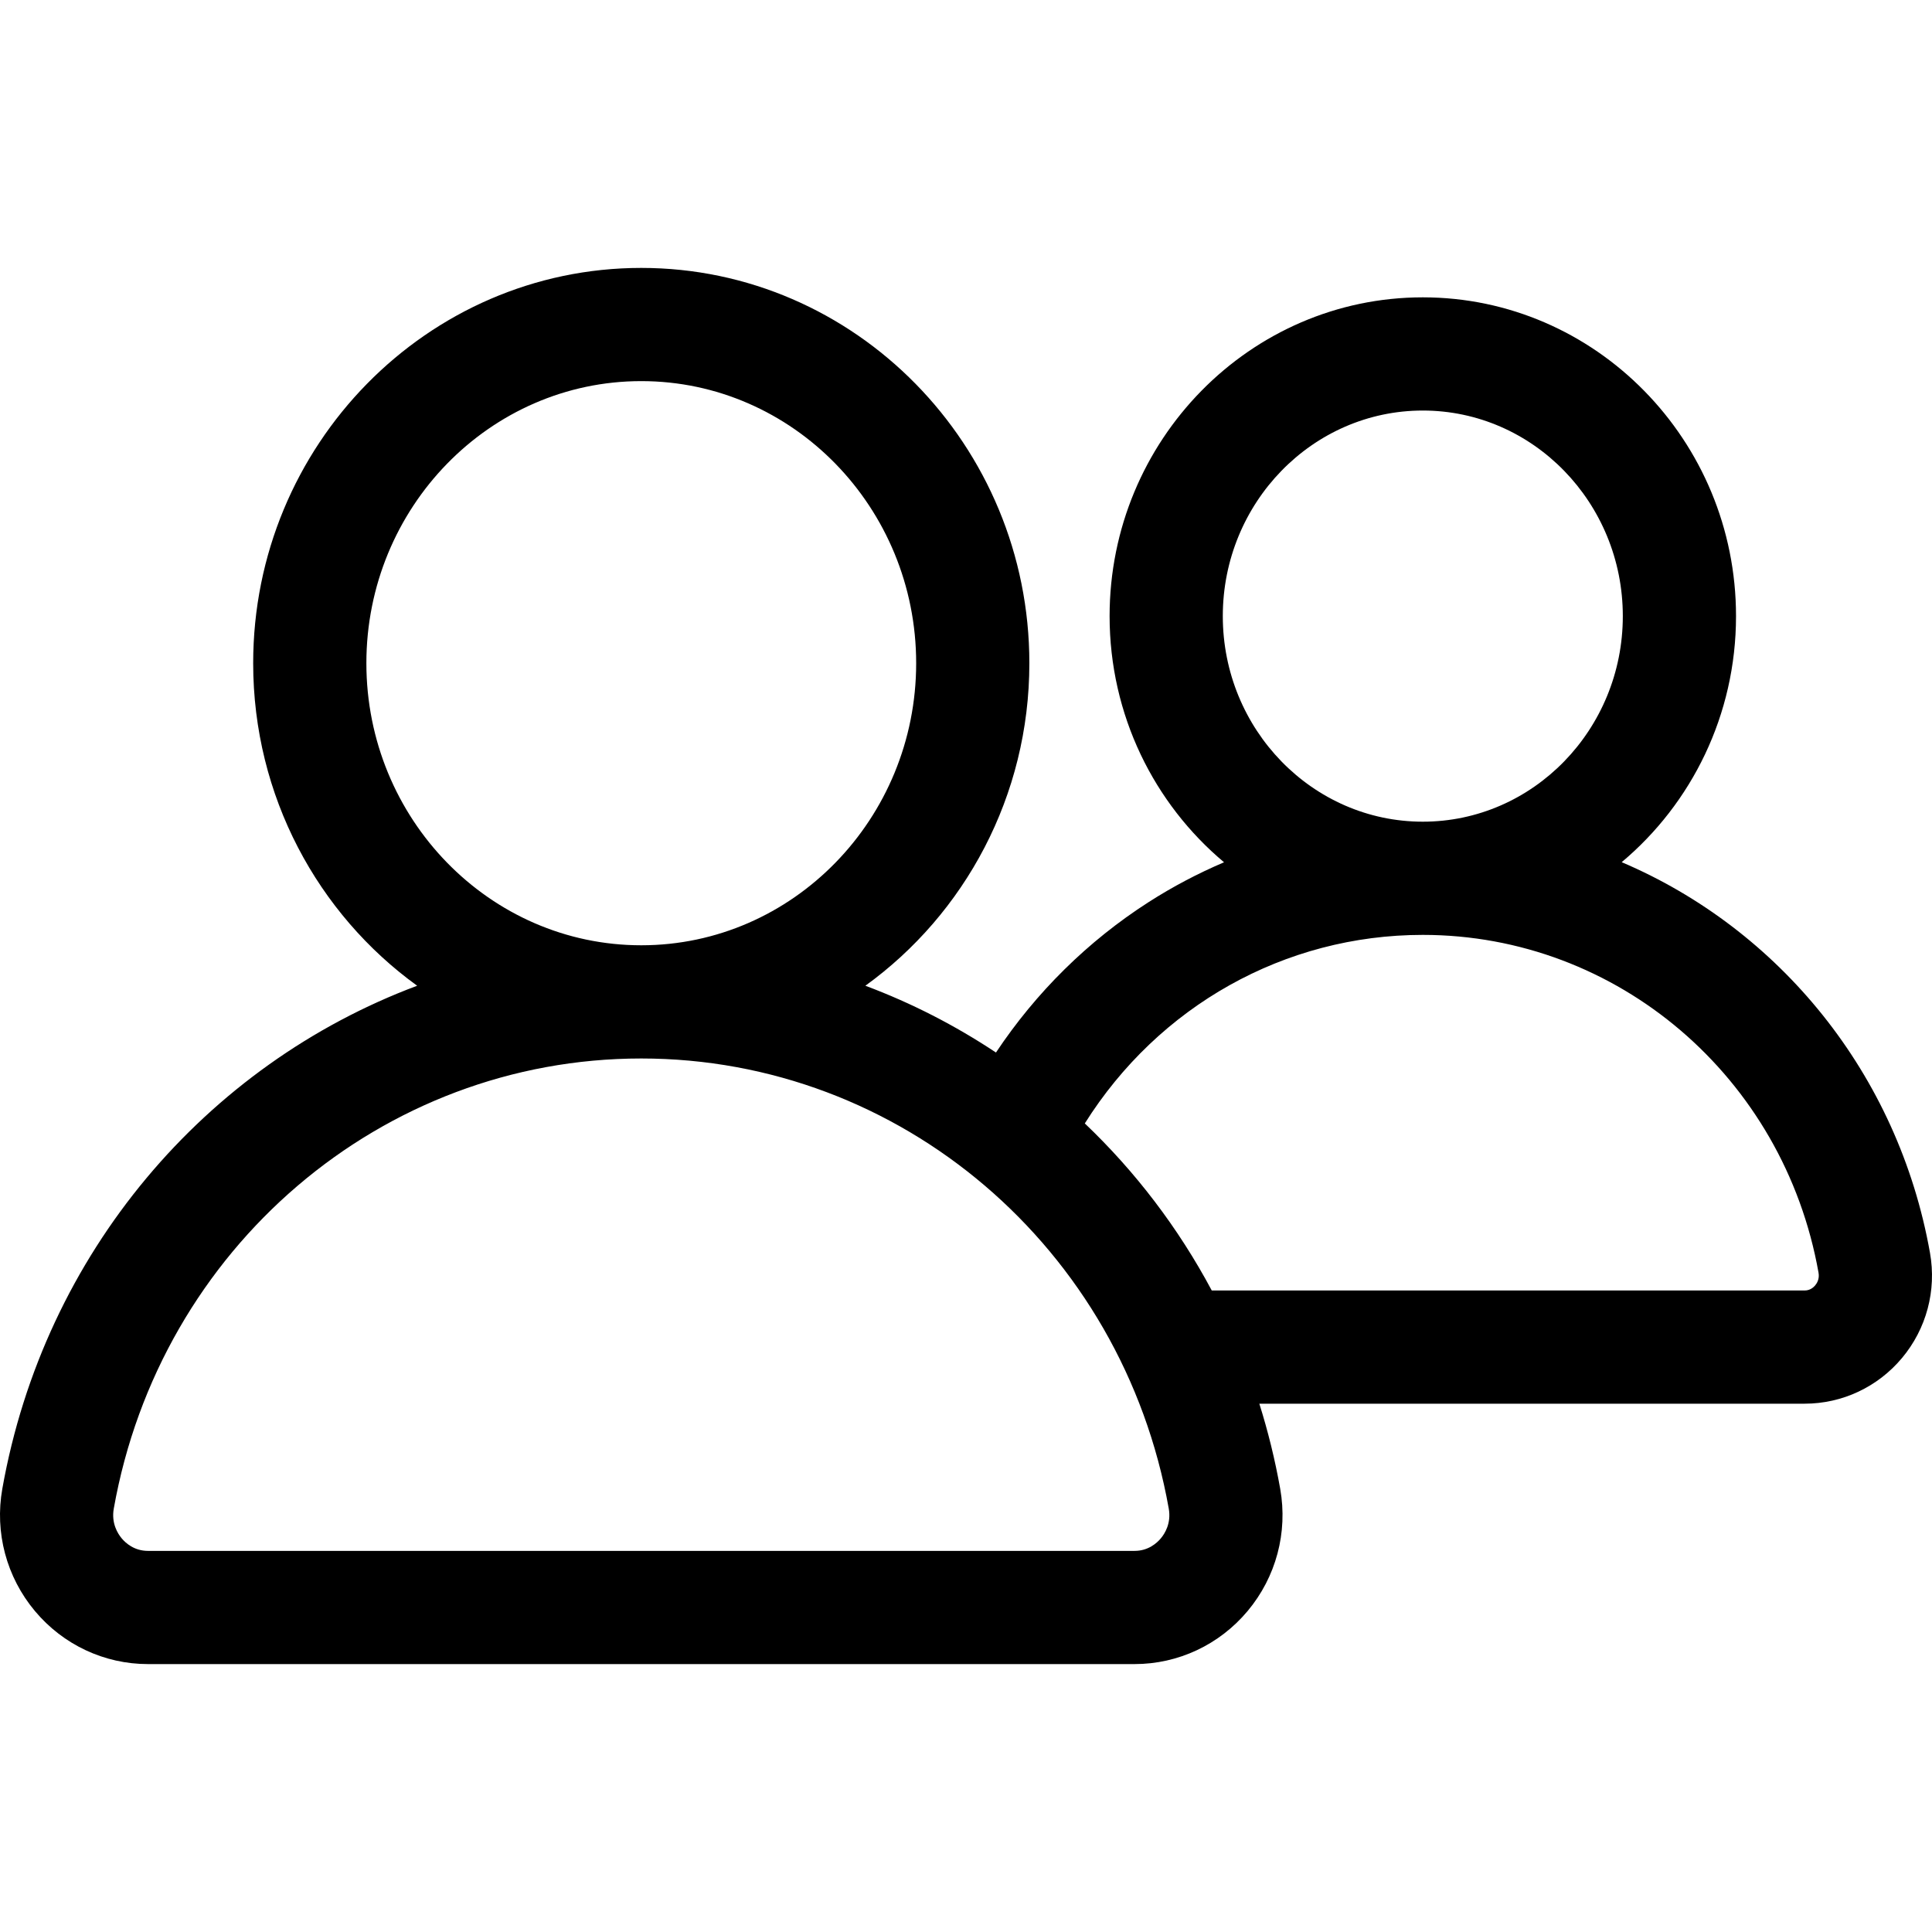
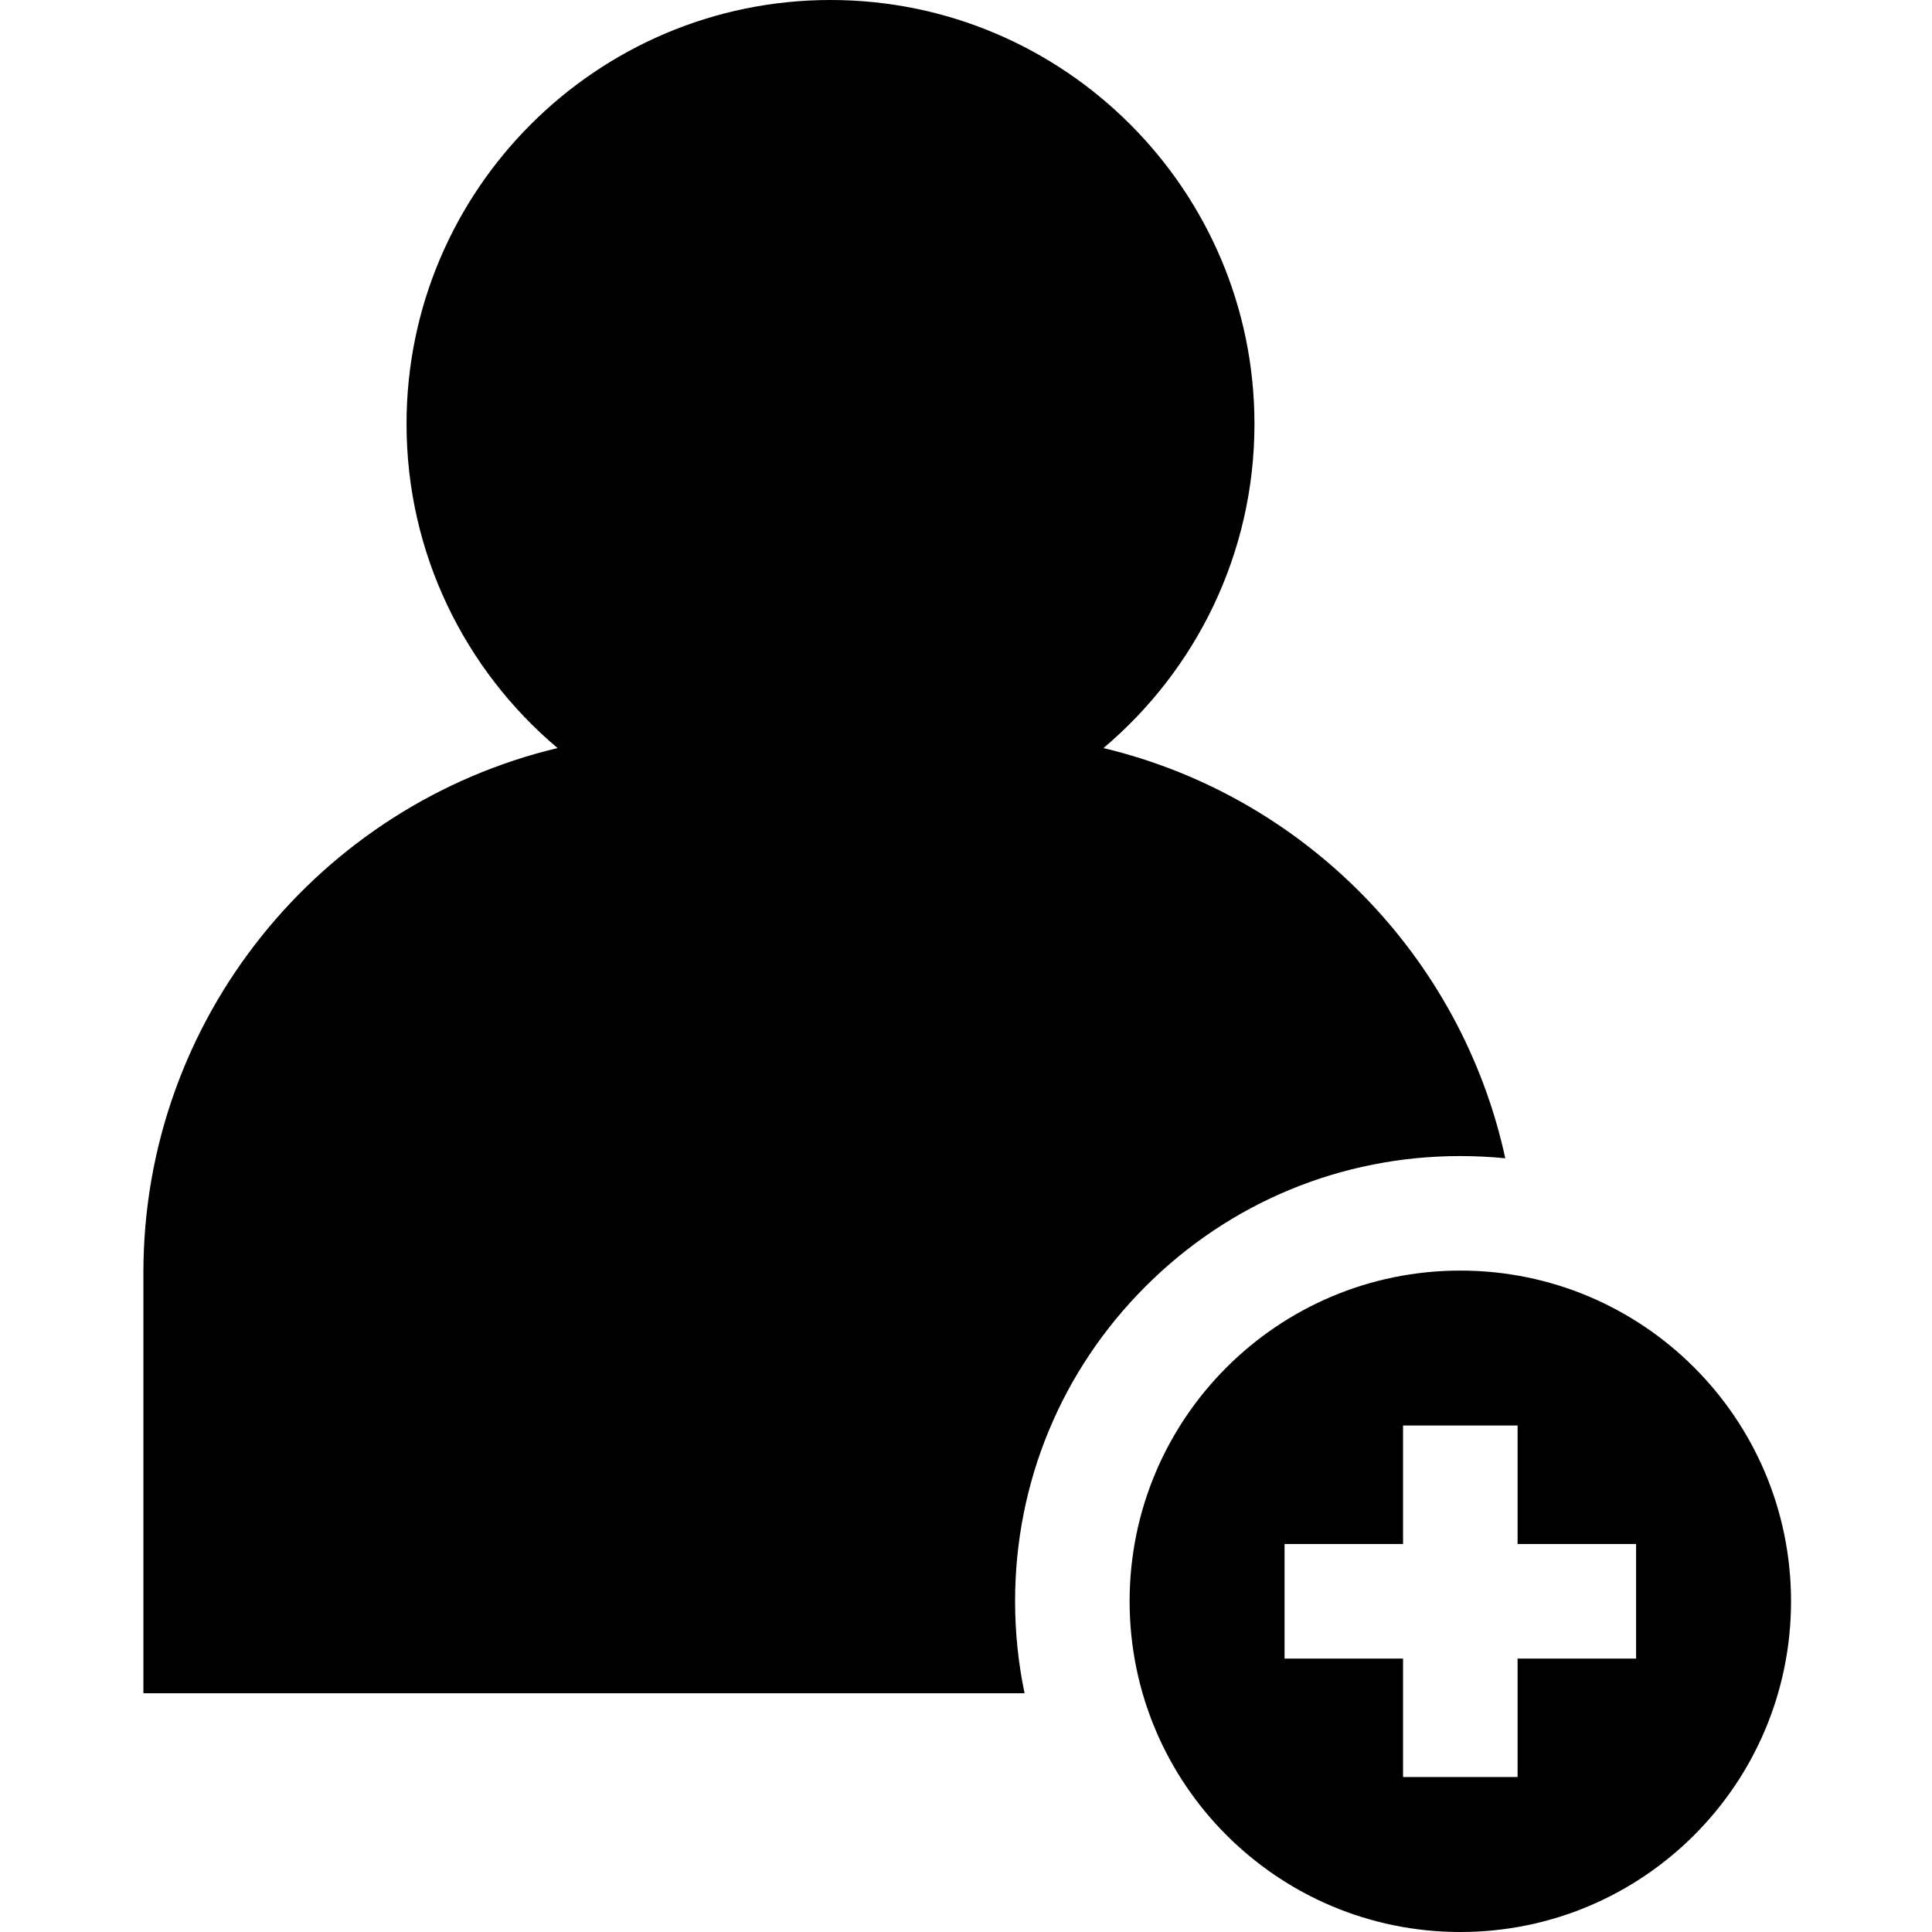
- <svg xmlns="http://www.w3.org/2000/svg" height="511pt" viewBox="0 -70 512 511" width="511pt">
-   <path d="m511.473 261.551c-8.453-47.609-40.047-85.836-81.707-103.566 18.488-15.504 30.297-38.98 30.297-65.207 0-46.582-37.234-84.48-83.004-84.48-45.77 0-83.004 37.895-83.004 84.48 0 26.242 11.82 49.727 30.328 65.234-6.906 2.945-13.598 6.461-19.988 10.559-16.105 10.328-29.855 23.93-40.453 39.859-10.785-7.164-22.383-13.125-34.609-17.699 26.277-18.996 43.457-50.23 43.457-85.477 0-57.762-46.137-104.754-102.848-104.754-56.711 0-102.848 46.992-102.848 104.754 0 35.246 17.18 66.48 43.457 85.477-55.922 20.922-98.812 70.676-109.938 133.316-2.055 11.582 1.102 23.395 8.652 32.41 7.48 8.926 18.395 14.043 29.945 14.043h261.461c11.551 0 22.465-5.117 29.945-14.043 7.555-9.016 10.707-20.828 8.652-32.41-1.371-7.727-3.23-15.254-5.531-22.555h144.516c9.945 0 19.344-4.406 25.781-12.086 6.492-7.746 9.203-17.902 7.438-27.855zm-187.418-168.773c0-30.043 23.777-54.48 53.004-54.48 29.227 0 53.004 24.438 53.004 54.48 0 30.039-23.777 54.477-53.004 54.477-29.227 0-53.004-24.438-53.004-54.477zm-226.961 12.477c0-41.219 32.68-74.754 72.848-74.754 40.168 0 72.852 33.535 72.852 74.754s-32.684 74.754-72.852 74.754c-40.168 0-72.848-33.535-72.848-74.754zm210.531 231.934c-1.039 1.238-3.32 3.312-6.953 3.312h-261.461c-3.633 0-5.914-2.074-6.953-3.312-1.078-1.289-2.789-4.031-2.105-7.898 12.273-69.113 71.062-119.281 139.789-119.281 68.727 0 127.52 50.168 139.789 119.281.688 3.867-1.023 6.609-2.105 7.898zm173.418-67.051c-.426.508-1.352 1.355-2.785 1.355h-157.129c-8.875-16.629-20.273-31.547-33.645-44.273 19.539-31.082 52.934-49.965 89.574-49.965 51.559 0 95.66 37.656 104.875 89.543.289 1.637-.434 2.797-.891 3.34zm0 0" />
+ <svg xmlns="http://www.w3.org/2000/svg" height="512pt" viewBox="-38 0 512 512" width="512pt">
+   <path d="m231.008 424.359c0-31.516 12.273-61.148 34.559-83.434 22.285-22.285 51.918-34.559 83.434-34.559 4.008 0 7.98.199 11.914.59-11.617-53.559-53.332-96.023-106.492-108.707 24.457-20.629 40.02-51.477 40.02-85.895 0-61.953-50.402-112.355-112.352-112.355-61.953 0-112.355 50.402-112.355 112.352 0 34.422 15.566 65.27 40.02 85.895-62.867 15-109.754 71.641-109.754 139.031v111.449h233.52c-1.656-7.926-2.512-16.082-2.512-24.367zm0 0" />
+   <path d="m261.359 424.359c0 48.402 39.238 87.641 87.641 87.641s87.641-39.238 87.641-87.641-39.238-87.641-87.641-87.641-87.641 39.238-87.641 87.641zm134.223-15.176v30.352h-31.406v31.402h-30.352v-31.402h-31.402v-30.352h31.402v-31.406h30.352v31.406zm0 0" />
</svg>
